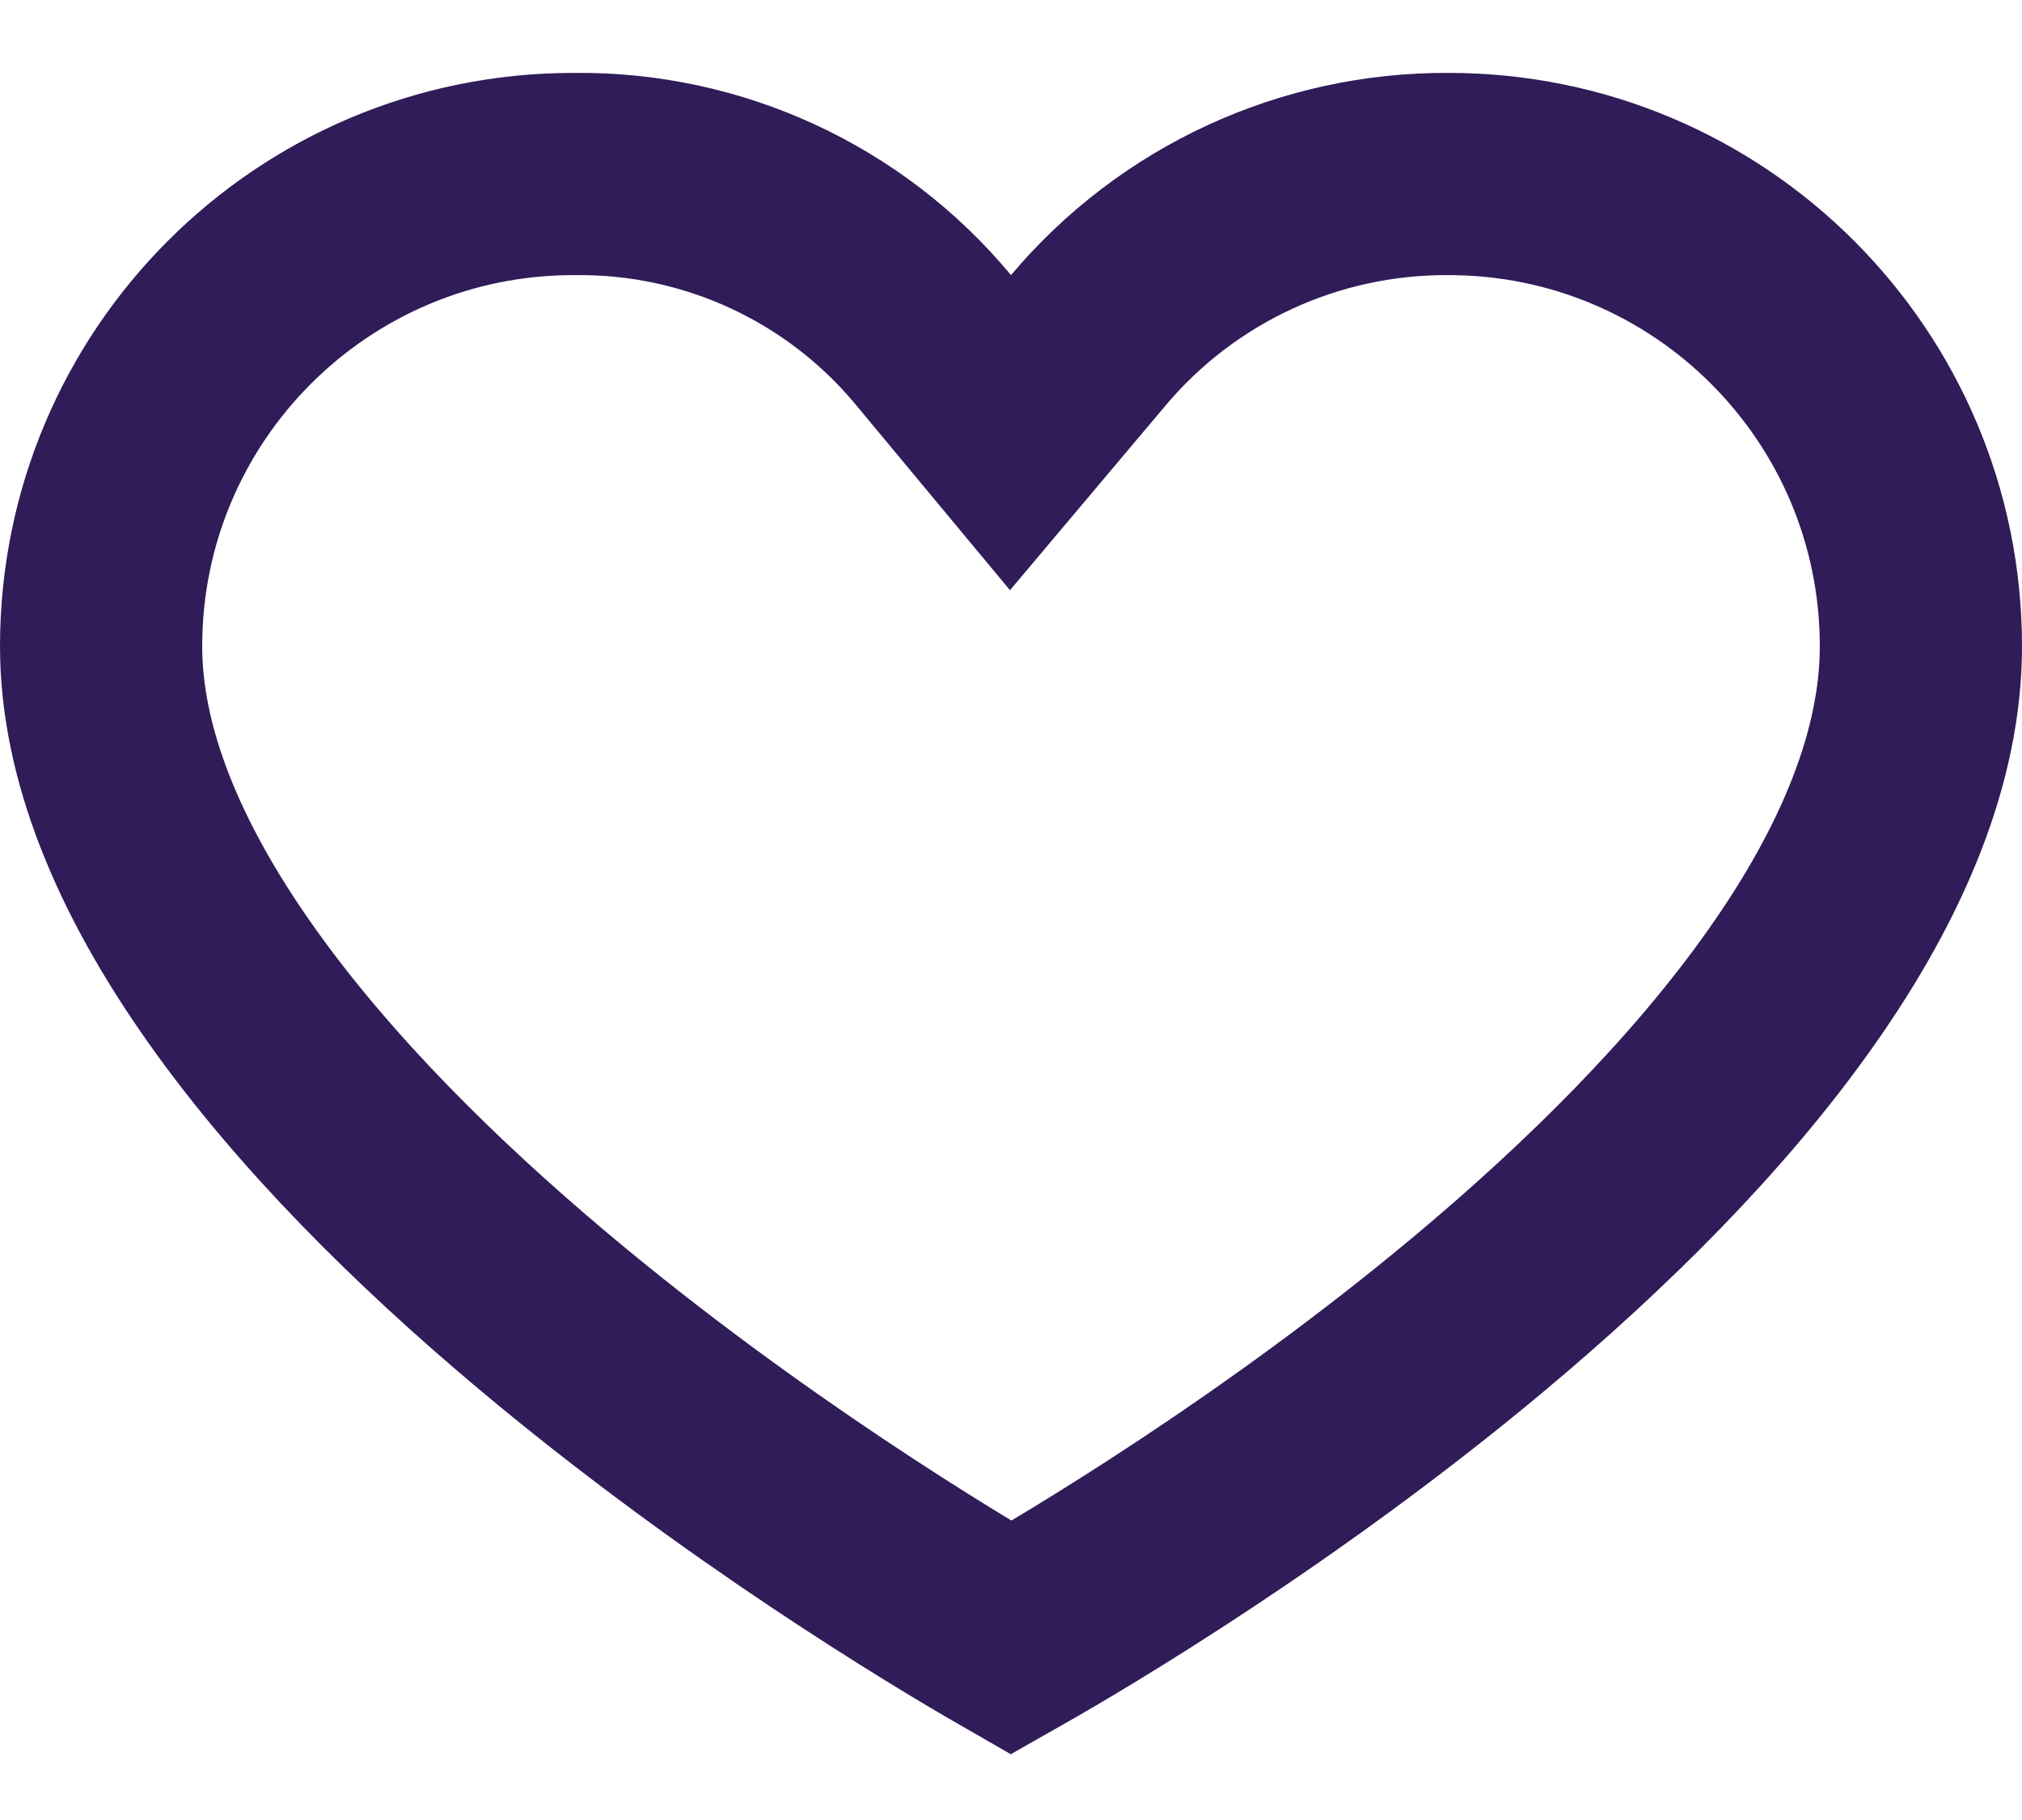
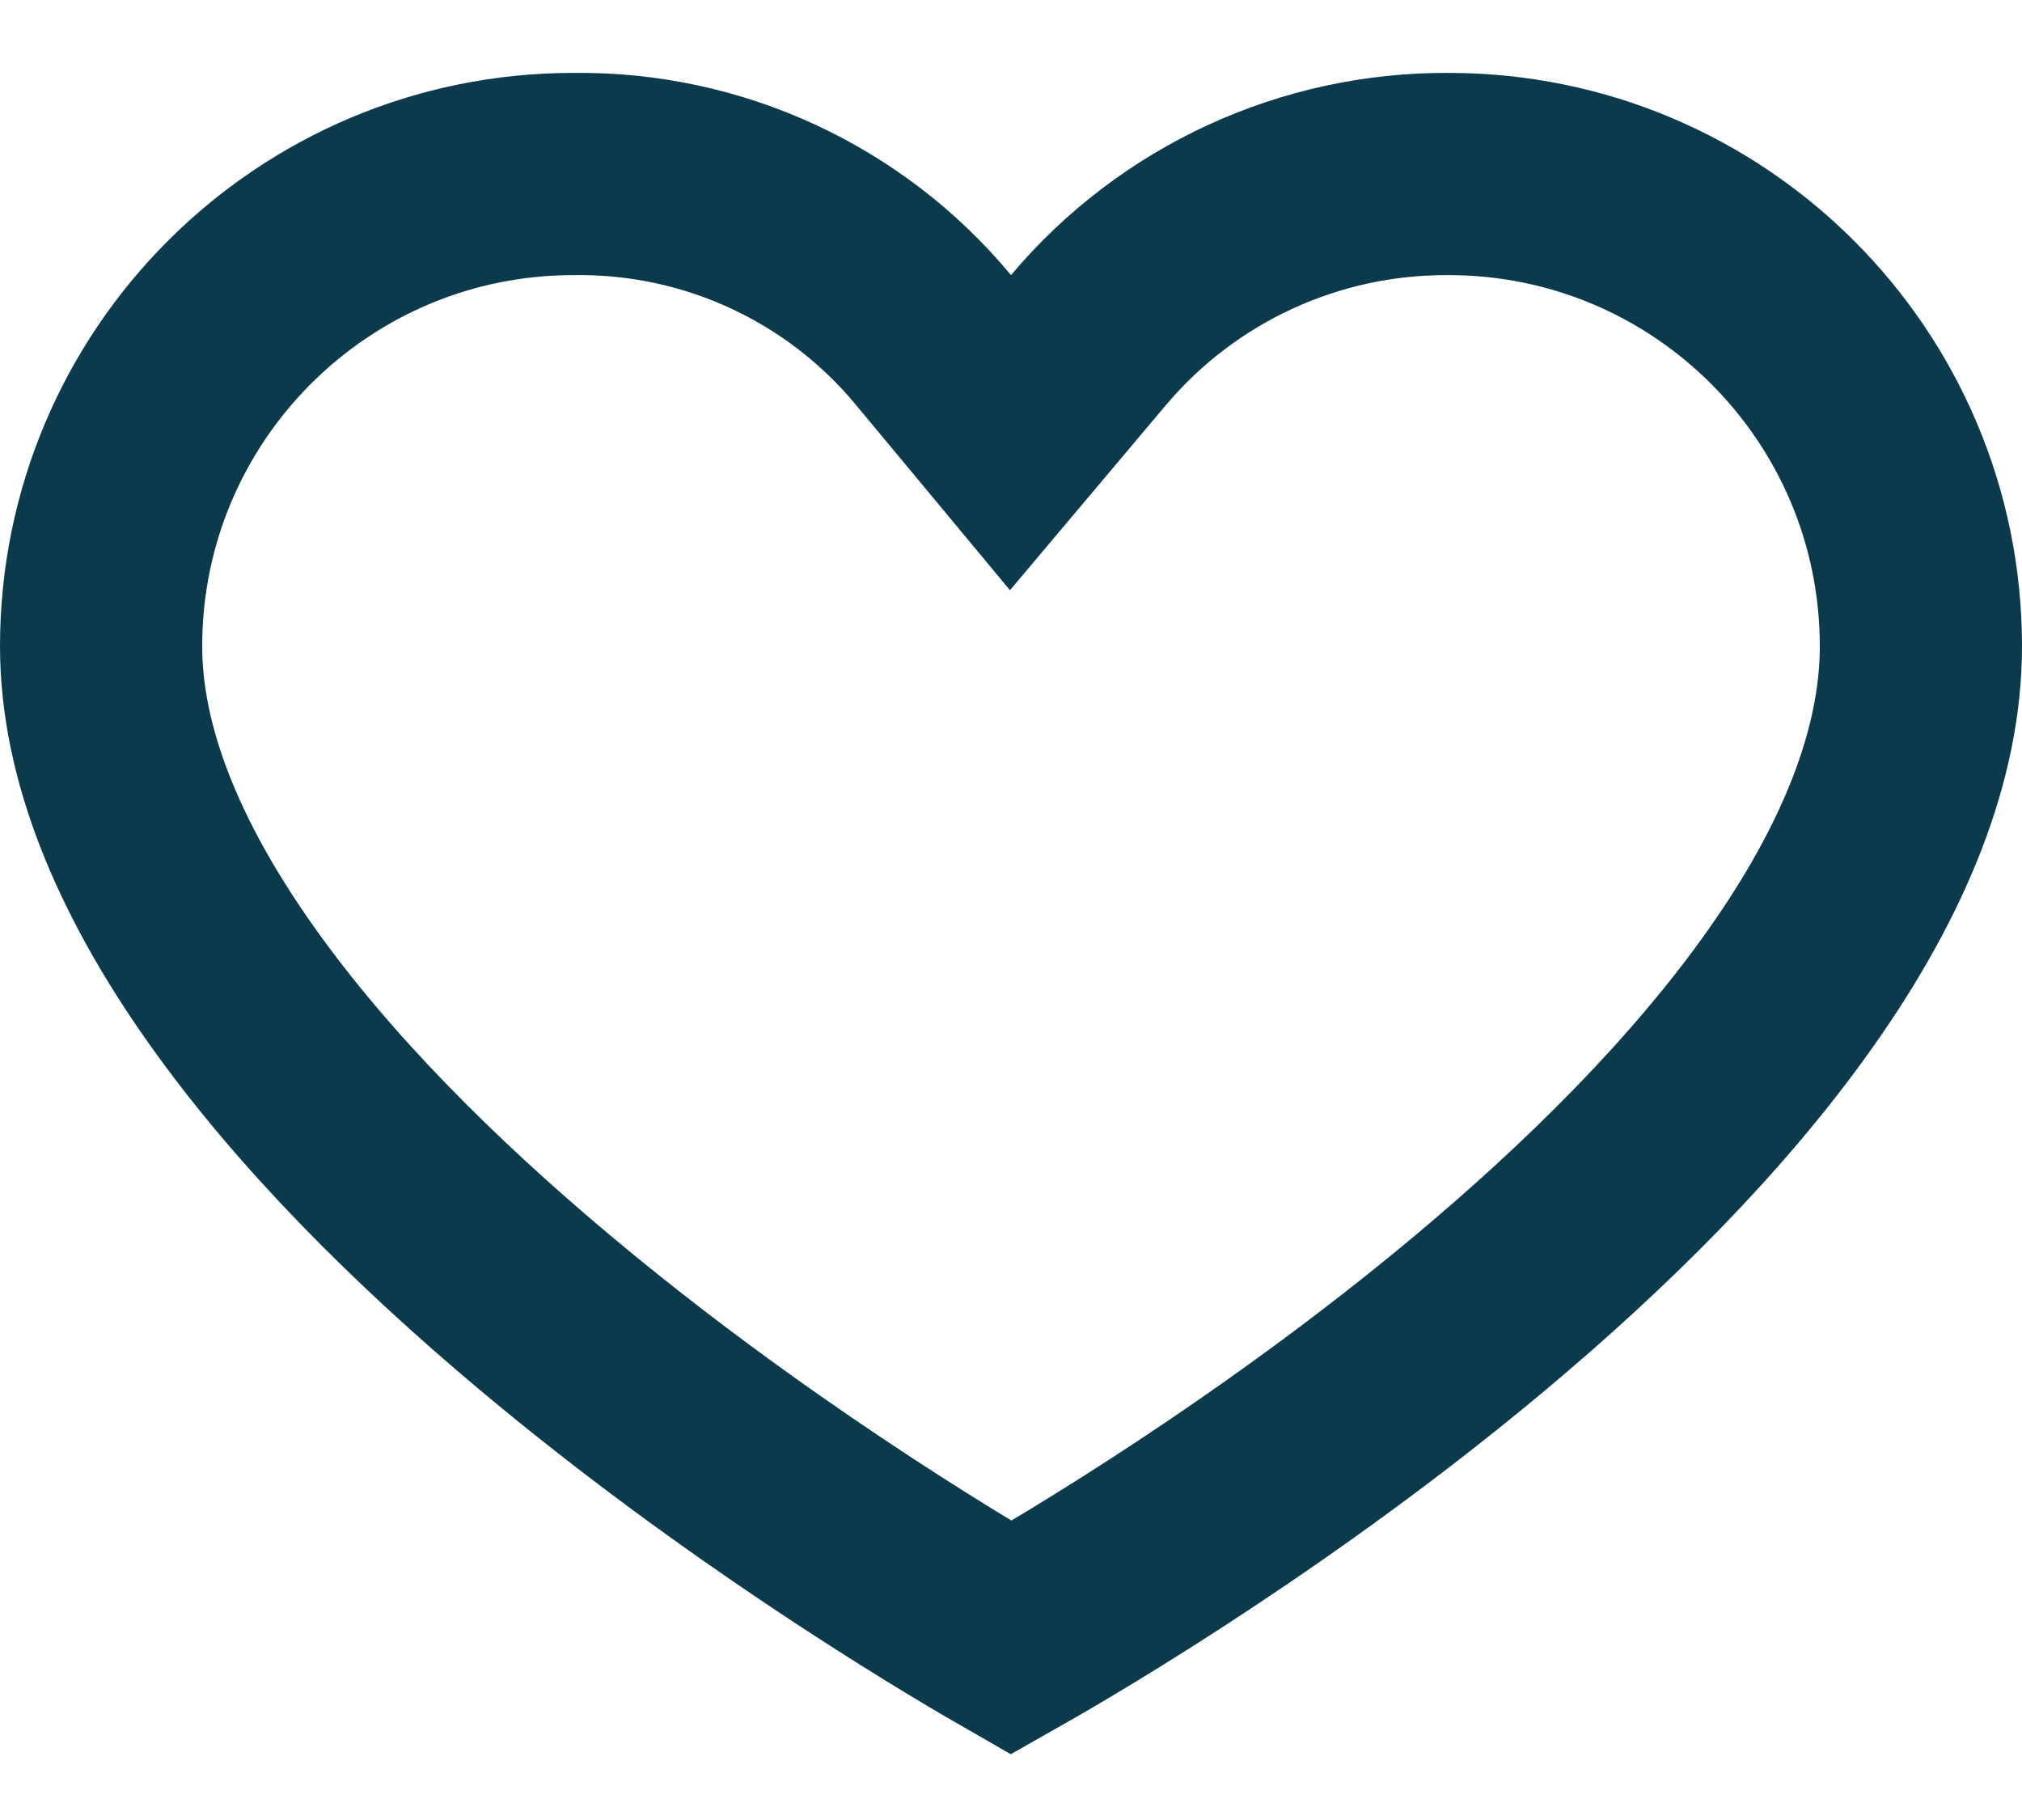
<svg xmlns="http://www.w3.org/2000/svg" width="20" height="18" viewBox="0 0 20 18" fill="none">
-   <path d="M14.324 1.721V1.721H14.329C16.909 1.721 19 3.812 19 6.392C19 7.467 18.534 8.61 17.713 9.772C16.898 10.928 15.786 12.027 14.628 12.995C12.665 14.636 10.662 15.823 10.001 16.198C9.343 15.82 7.339 14.618 5.374 12.968C4.215 11.995 3.102 10.893 2.286 9.739C1.464 8.578 1 7.446 1 6.392C1 3.812 3.091 1.721 5.671 1.721V1.721L5.683 1.721C7.052 1.705 8.356 2.307 9.231 3.36L9.995 4.279L10.765 3.365C11.648 2.316 12.952 1.714 14.324 1.721Z" stroke="#301C58" stroke-width="2" />
+   <path d="M14.324 1.721V1.721H14.329C16.909 1.721 19 3.812 19 6.392C19 7.467 18.534 8.61 17.713 9.772C16.898 10.928 15.786 12.027 14.628 12.995C12.665 14.636 10.662 15.823 10.001 16.198C9.343 15.82 7.339 14.618 5.374 12.968C4.215 11.995 3.102 10.893 2.286 9.739C1.464 8.578 1 7.446 1 6.392C1 3.812 3.091 1.721 5.671 1.721V1.721L5.683 1.721C7.052 1.705 8.356 2.307 9.231 3.36L9.995 4.279L10.765 3.365C11.648 2.316 12.952 1.714 14.324 1.721Z" stroke="#0a3a4c" stroke-width="2" />
</svg>
